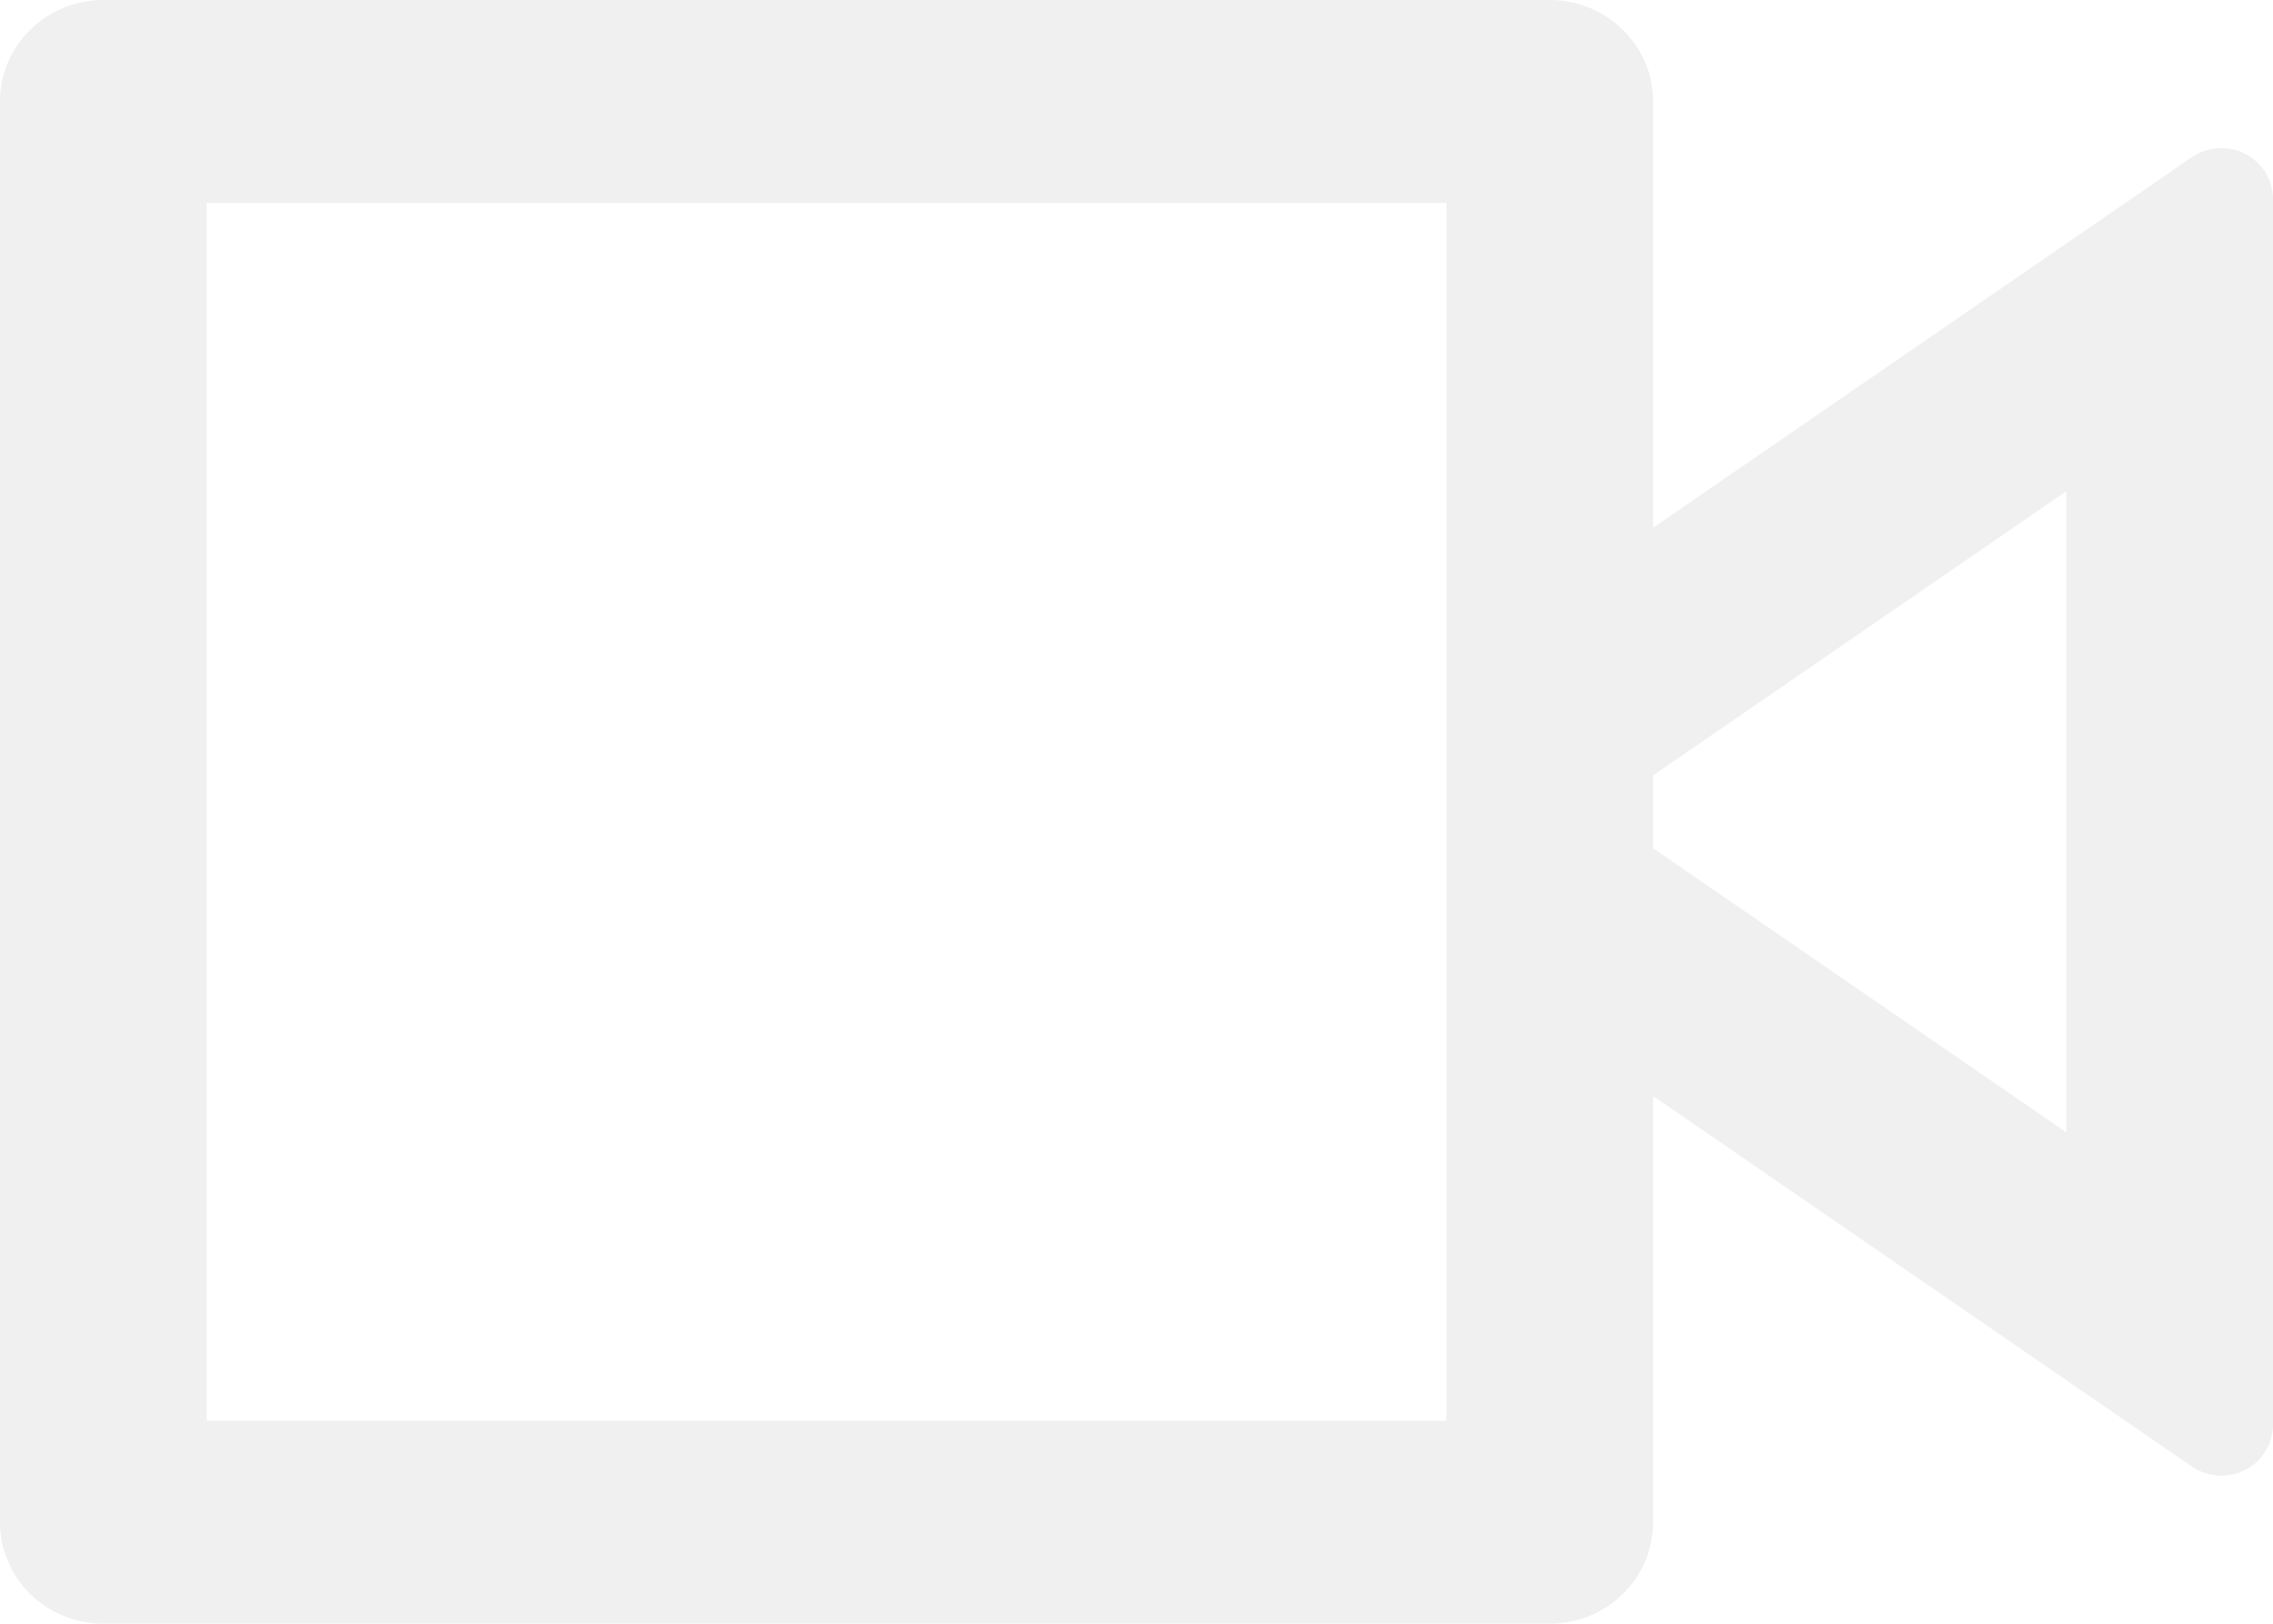
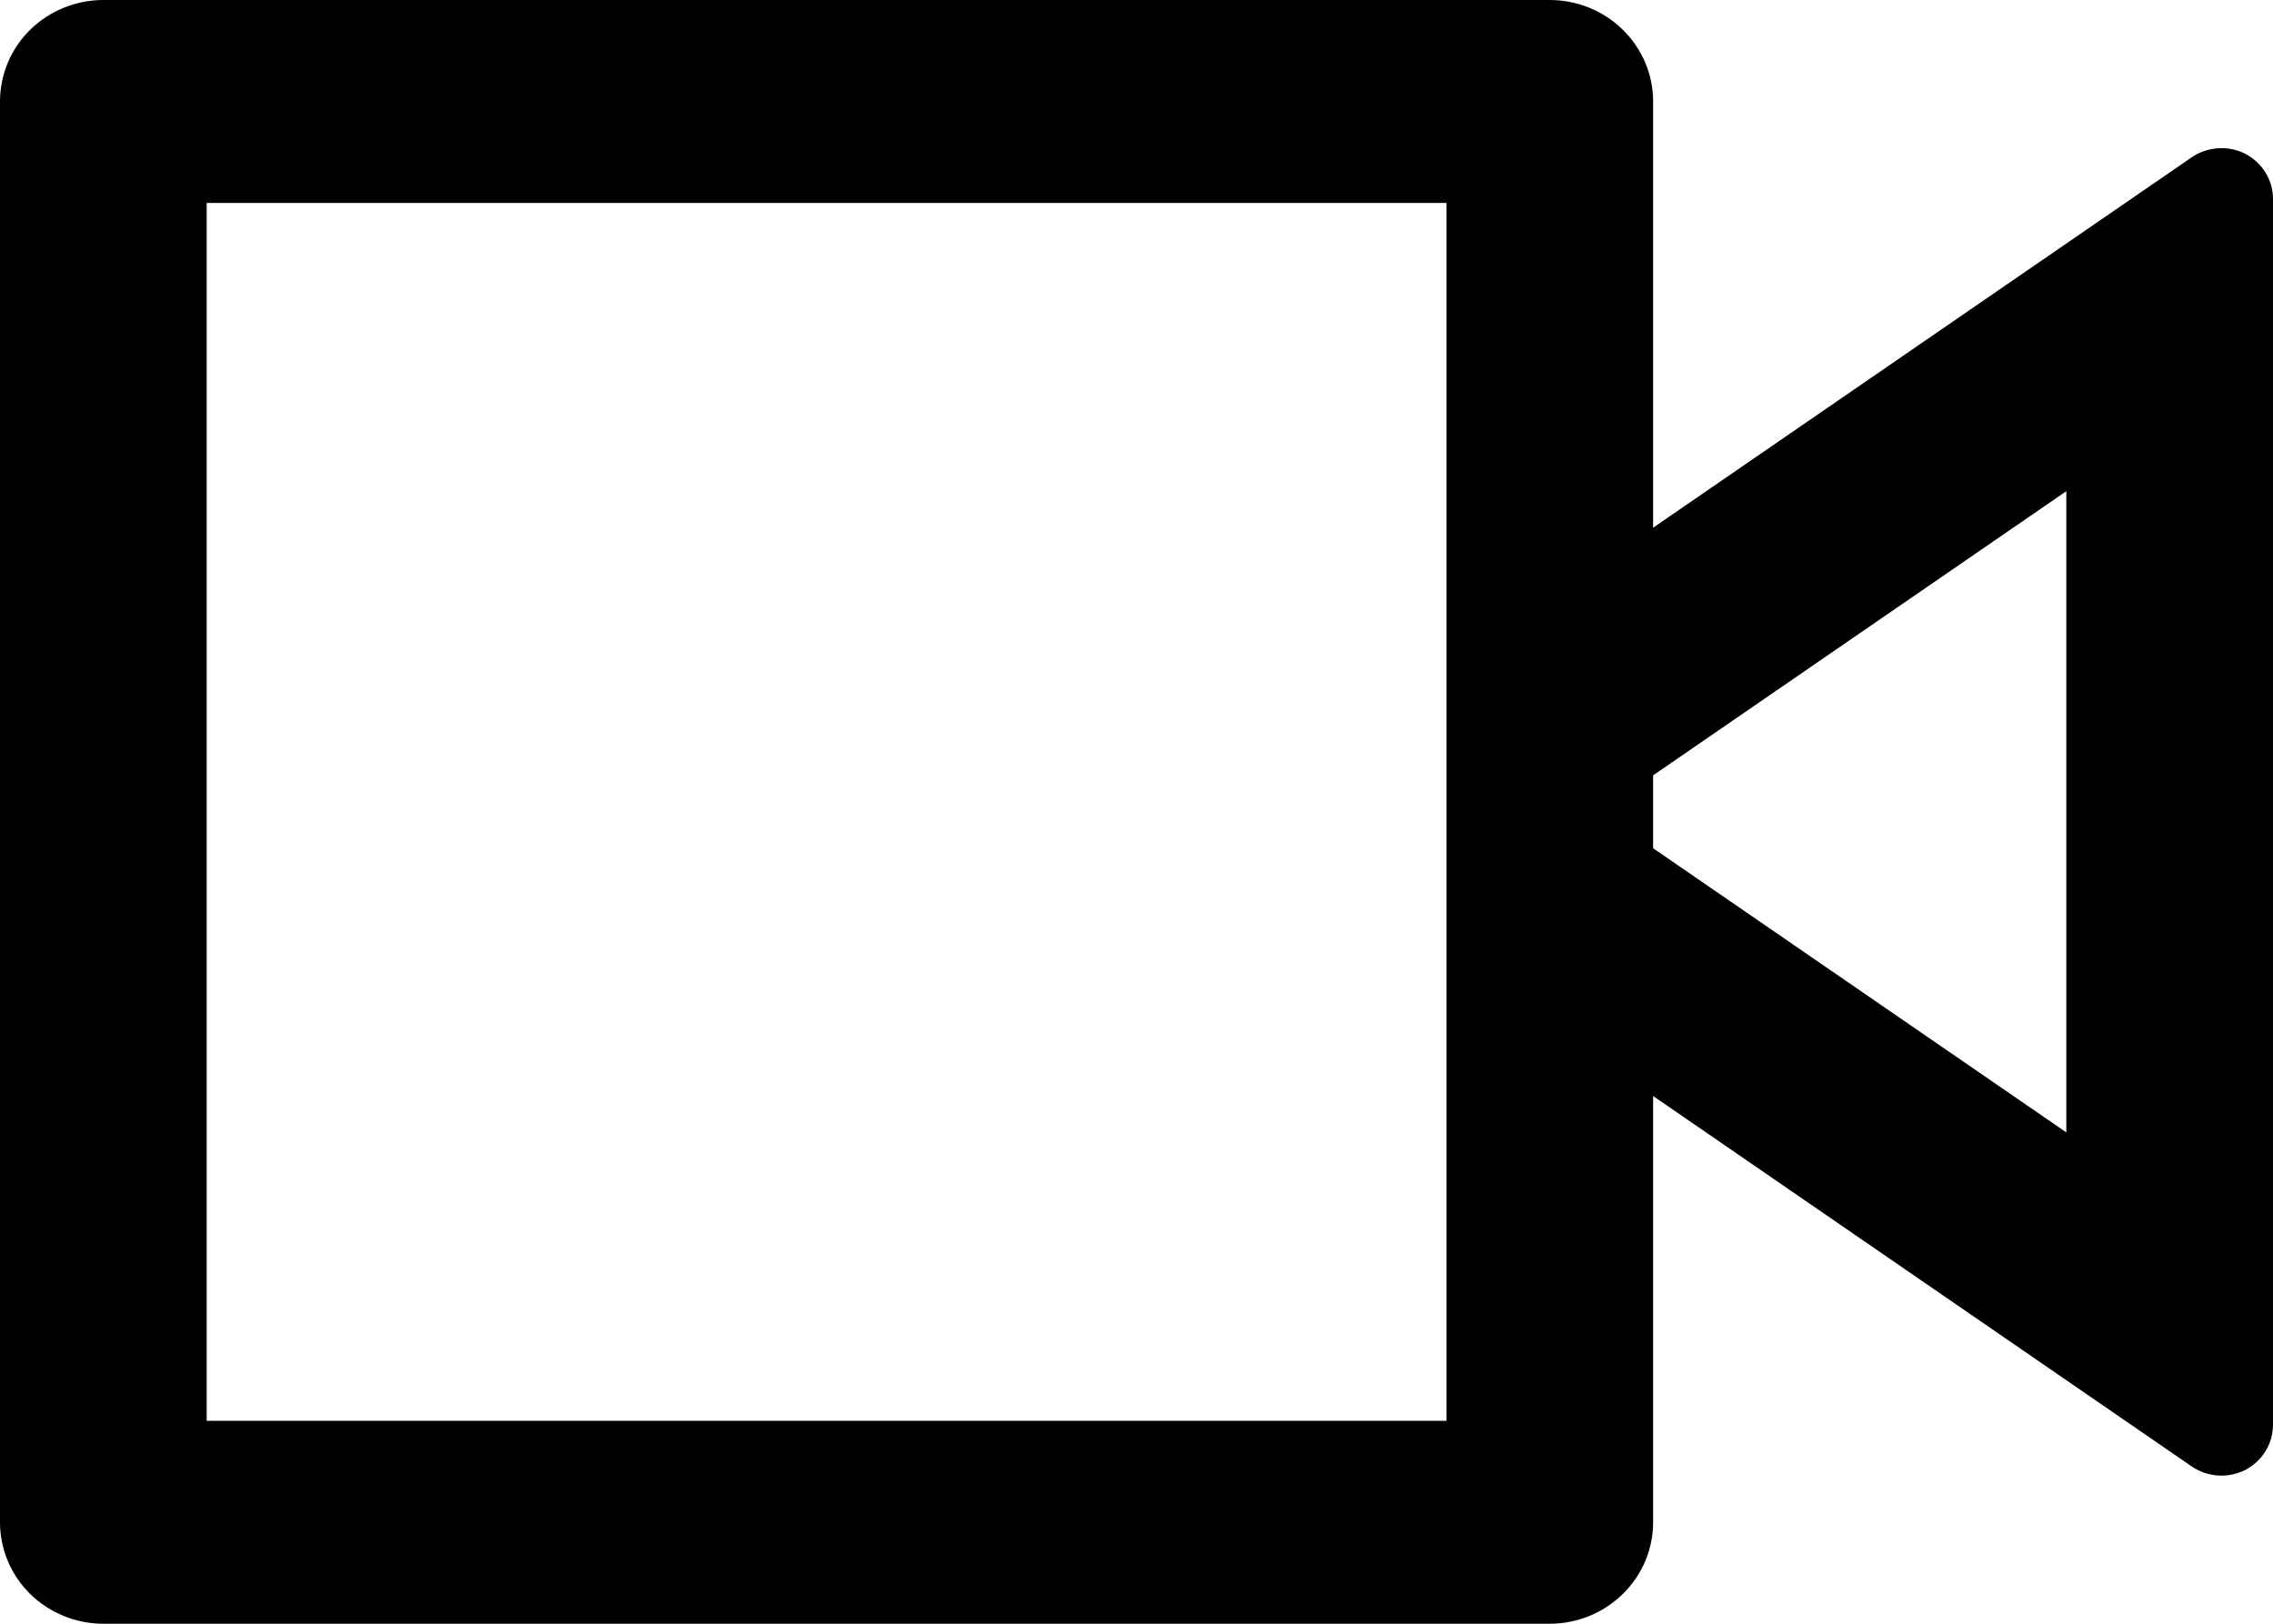
<svg xmlns="http://www.w3.org/2000/svg" width="14" height="10" viewBox="0 0 14 10" fill="none">
-   <path d="M10.182 3.25L13.499 0.969C13.547 0.936 13.603 0.917 13.661 0.913C13.719 0.909 13.777 0.921 13.829 0.947C13.88 0.974 13.924 1.014 13.954 1.063C13.984 1.112 14 1.168 14 1.225V8.775C14 8.832 13.984 8.888 13.954 8.937C13.924 8.986 13.88 9.026 13.829 9.053C13.777 9.079 13.719 9.091 13.661 9.087C13.603 9.083 13.547 9.064 13.499 9.031L10.182 6.75V9.375C10.182 9.541 10.115 9.7 9.995 9.817C9.876 9.934 9.714 10 9.545 10H0.636C0.468 10 0.306 9.934 0.186 9.817C0.067 9.7 0 9.541 0 9.375V0.625C0 0.459 0.067 0.3 0.186 0.183C0.306 0.066 0.468 0 0.636 0H9.545C9.714 0 9.876 0.066 9.995 0.183C10.115 0.3 10.182 0.459 10.182 0.625V3.25ZM10.182 5.224L12.727 6.974V3.025L10.182 4.775V5.224ZM1.273 1.25V8.75H8.909V1.25H1.273Z" fill="#F0F0F0" />
+   <path d="M10.182 3.25L13.499 0.969C13.547 0.936 13.603 0.917 13.661 0.913C13.719 0.909 13.777 0.921 13.829 0.947C13.88 0.974 13.924 1.014 13.954 1.063C13.984 1.112 14 1.168 14 1.225V8.775C14 8.832 13.984 8.888 13.954 8.937C13.924 8.986 13.88 9.026 13.829 9.053C13.777 9.079 13.719 9.091 13.661 9.087C13.603 9.083 13.547 9.064 13.499 9.031L10.182 6.75V9.375C10.182 9.541 10.115 9.7 9.995 9.817C9.876 9.934 9.714 10 9.545 10H0.636C0.468 10 0.306 9.934 0.186 9.817C0.067 9.7 0 9.541 0 9.375V0.625C0 0.459 0.067 0.3 0.186 0.183C0.306 0.066 0.468 0 0.636 0H9.545C9.714 0 9.876 0.066 9.995 0.183C10.115 0.3 10.182 0.459 10.182 0.625V3.25ZM10.182 5.224L12.727 6.974V3.025L10.182 4.775V5.224ZM1.273 1.25V8.75H8.909V1.25H1.273Z" fill="#000000" />
</svg>
